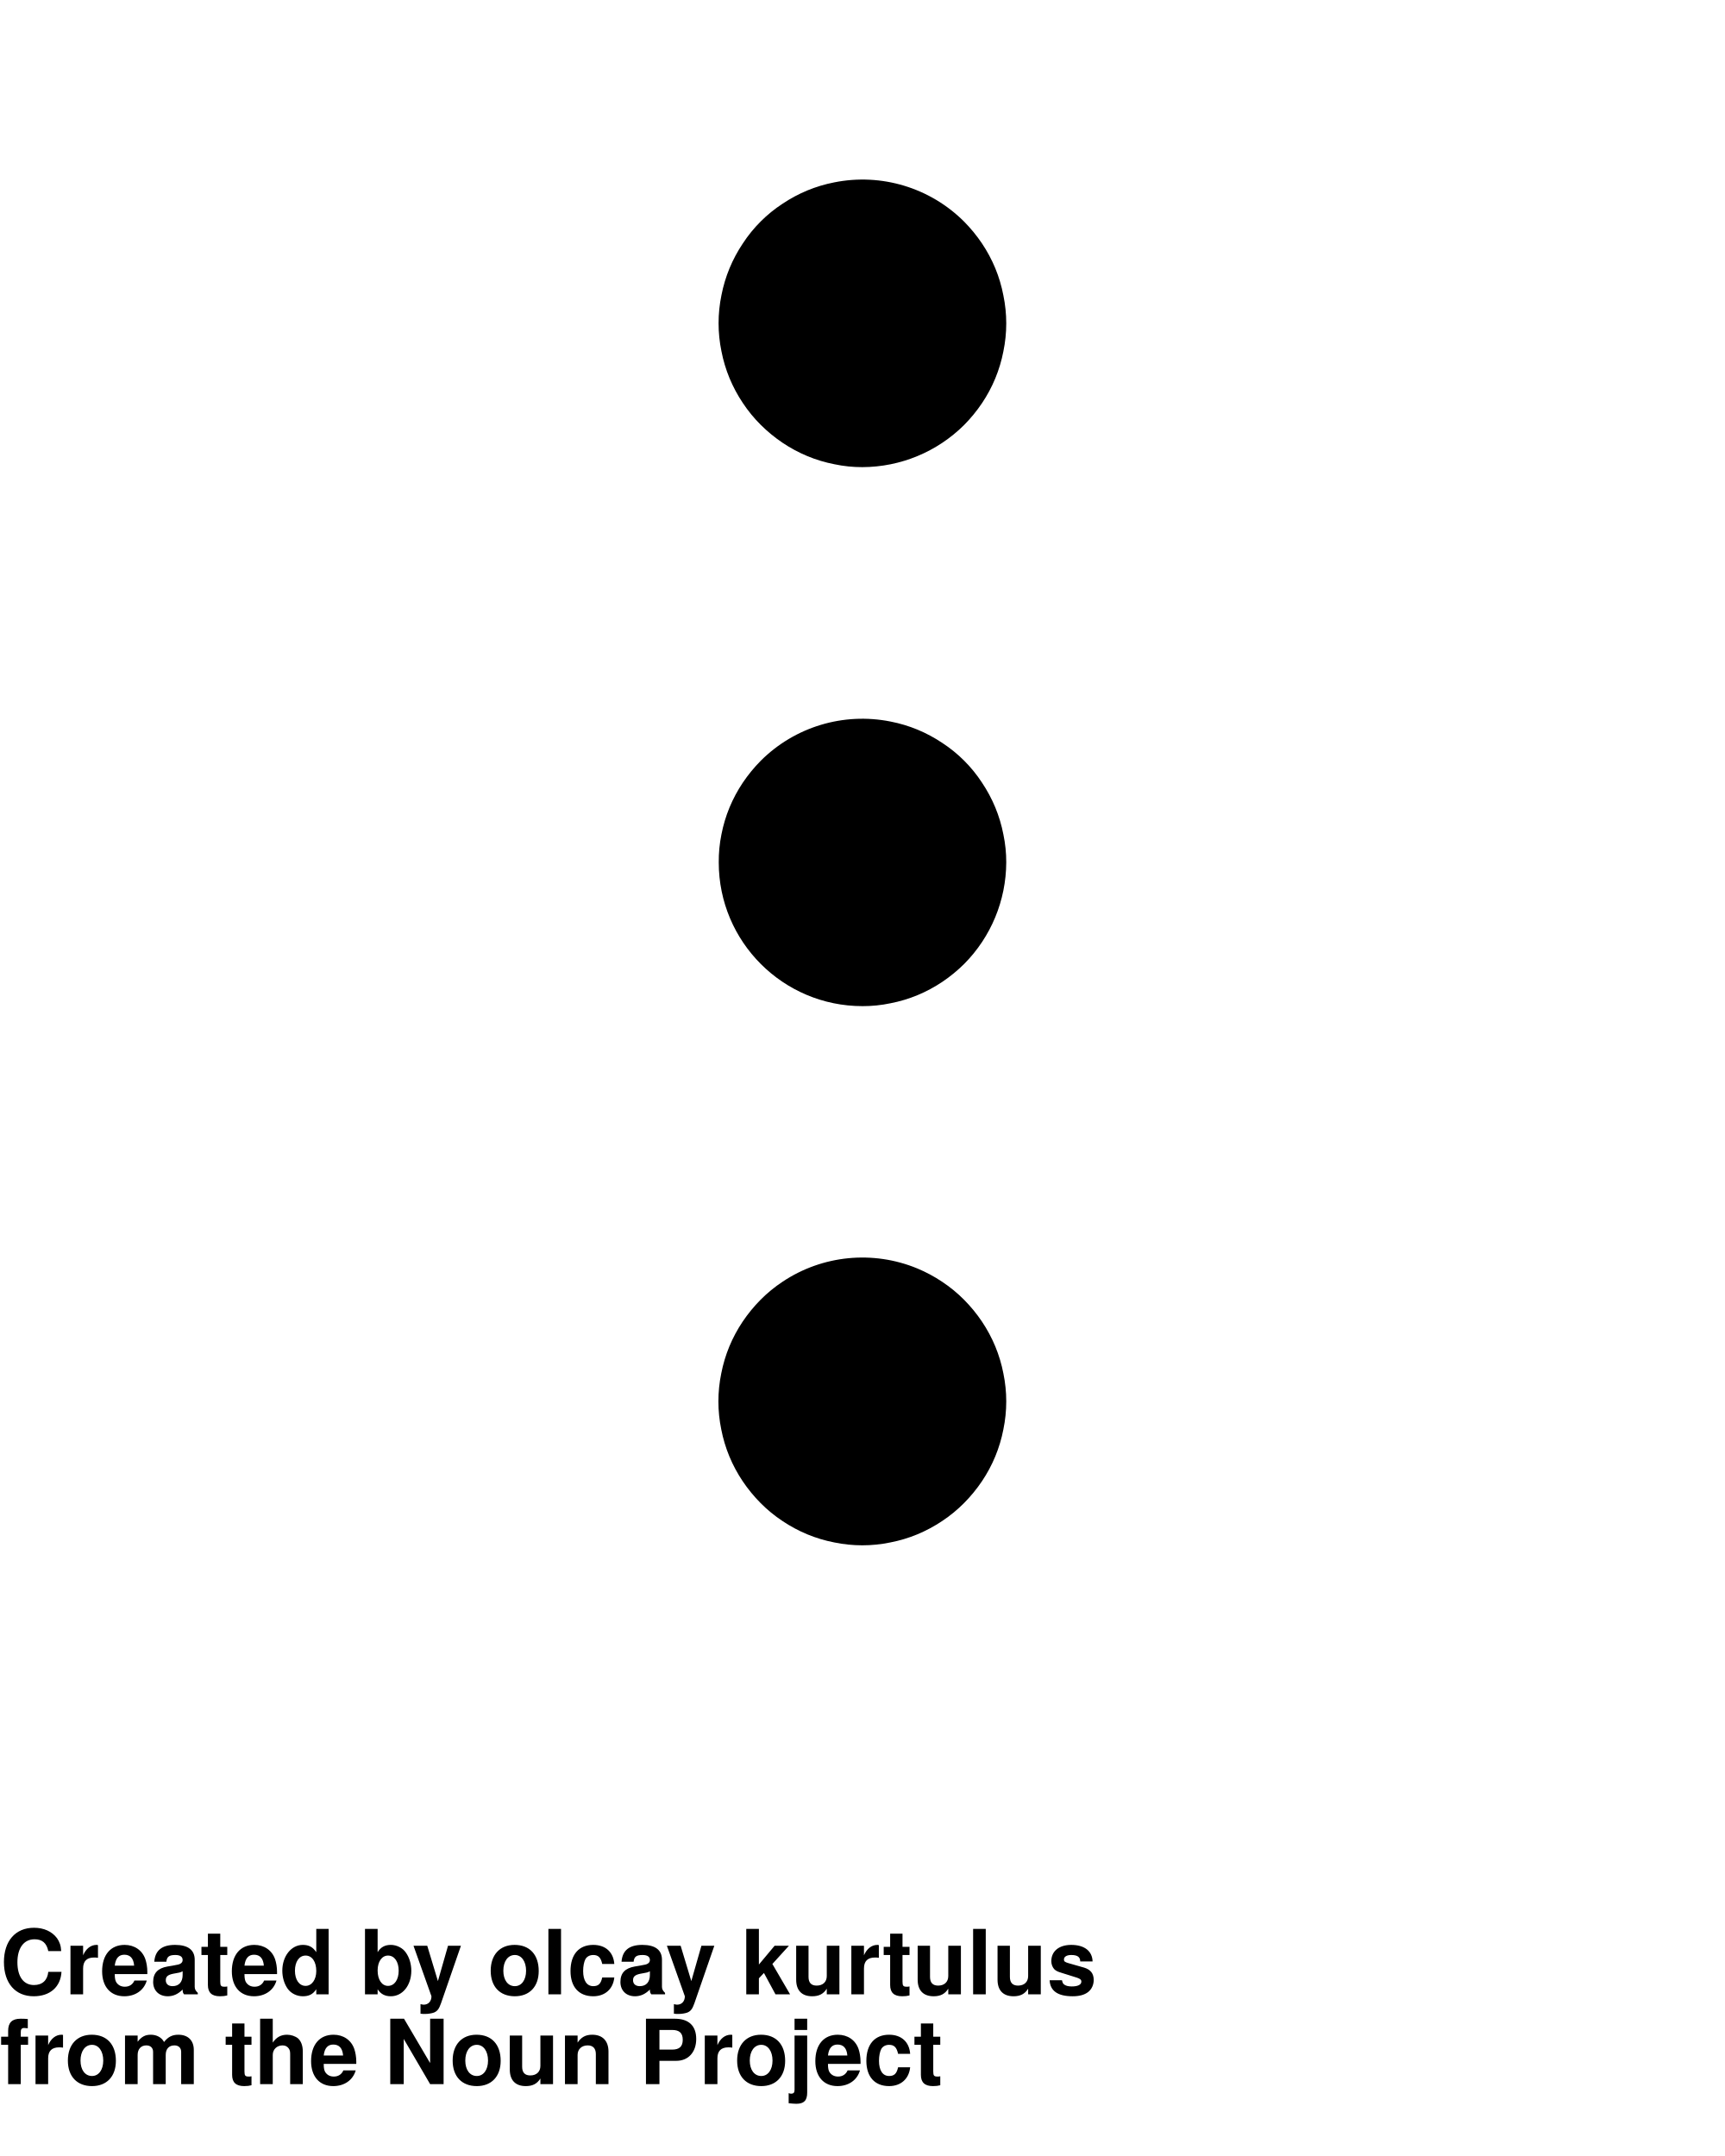
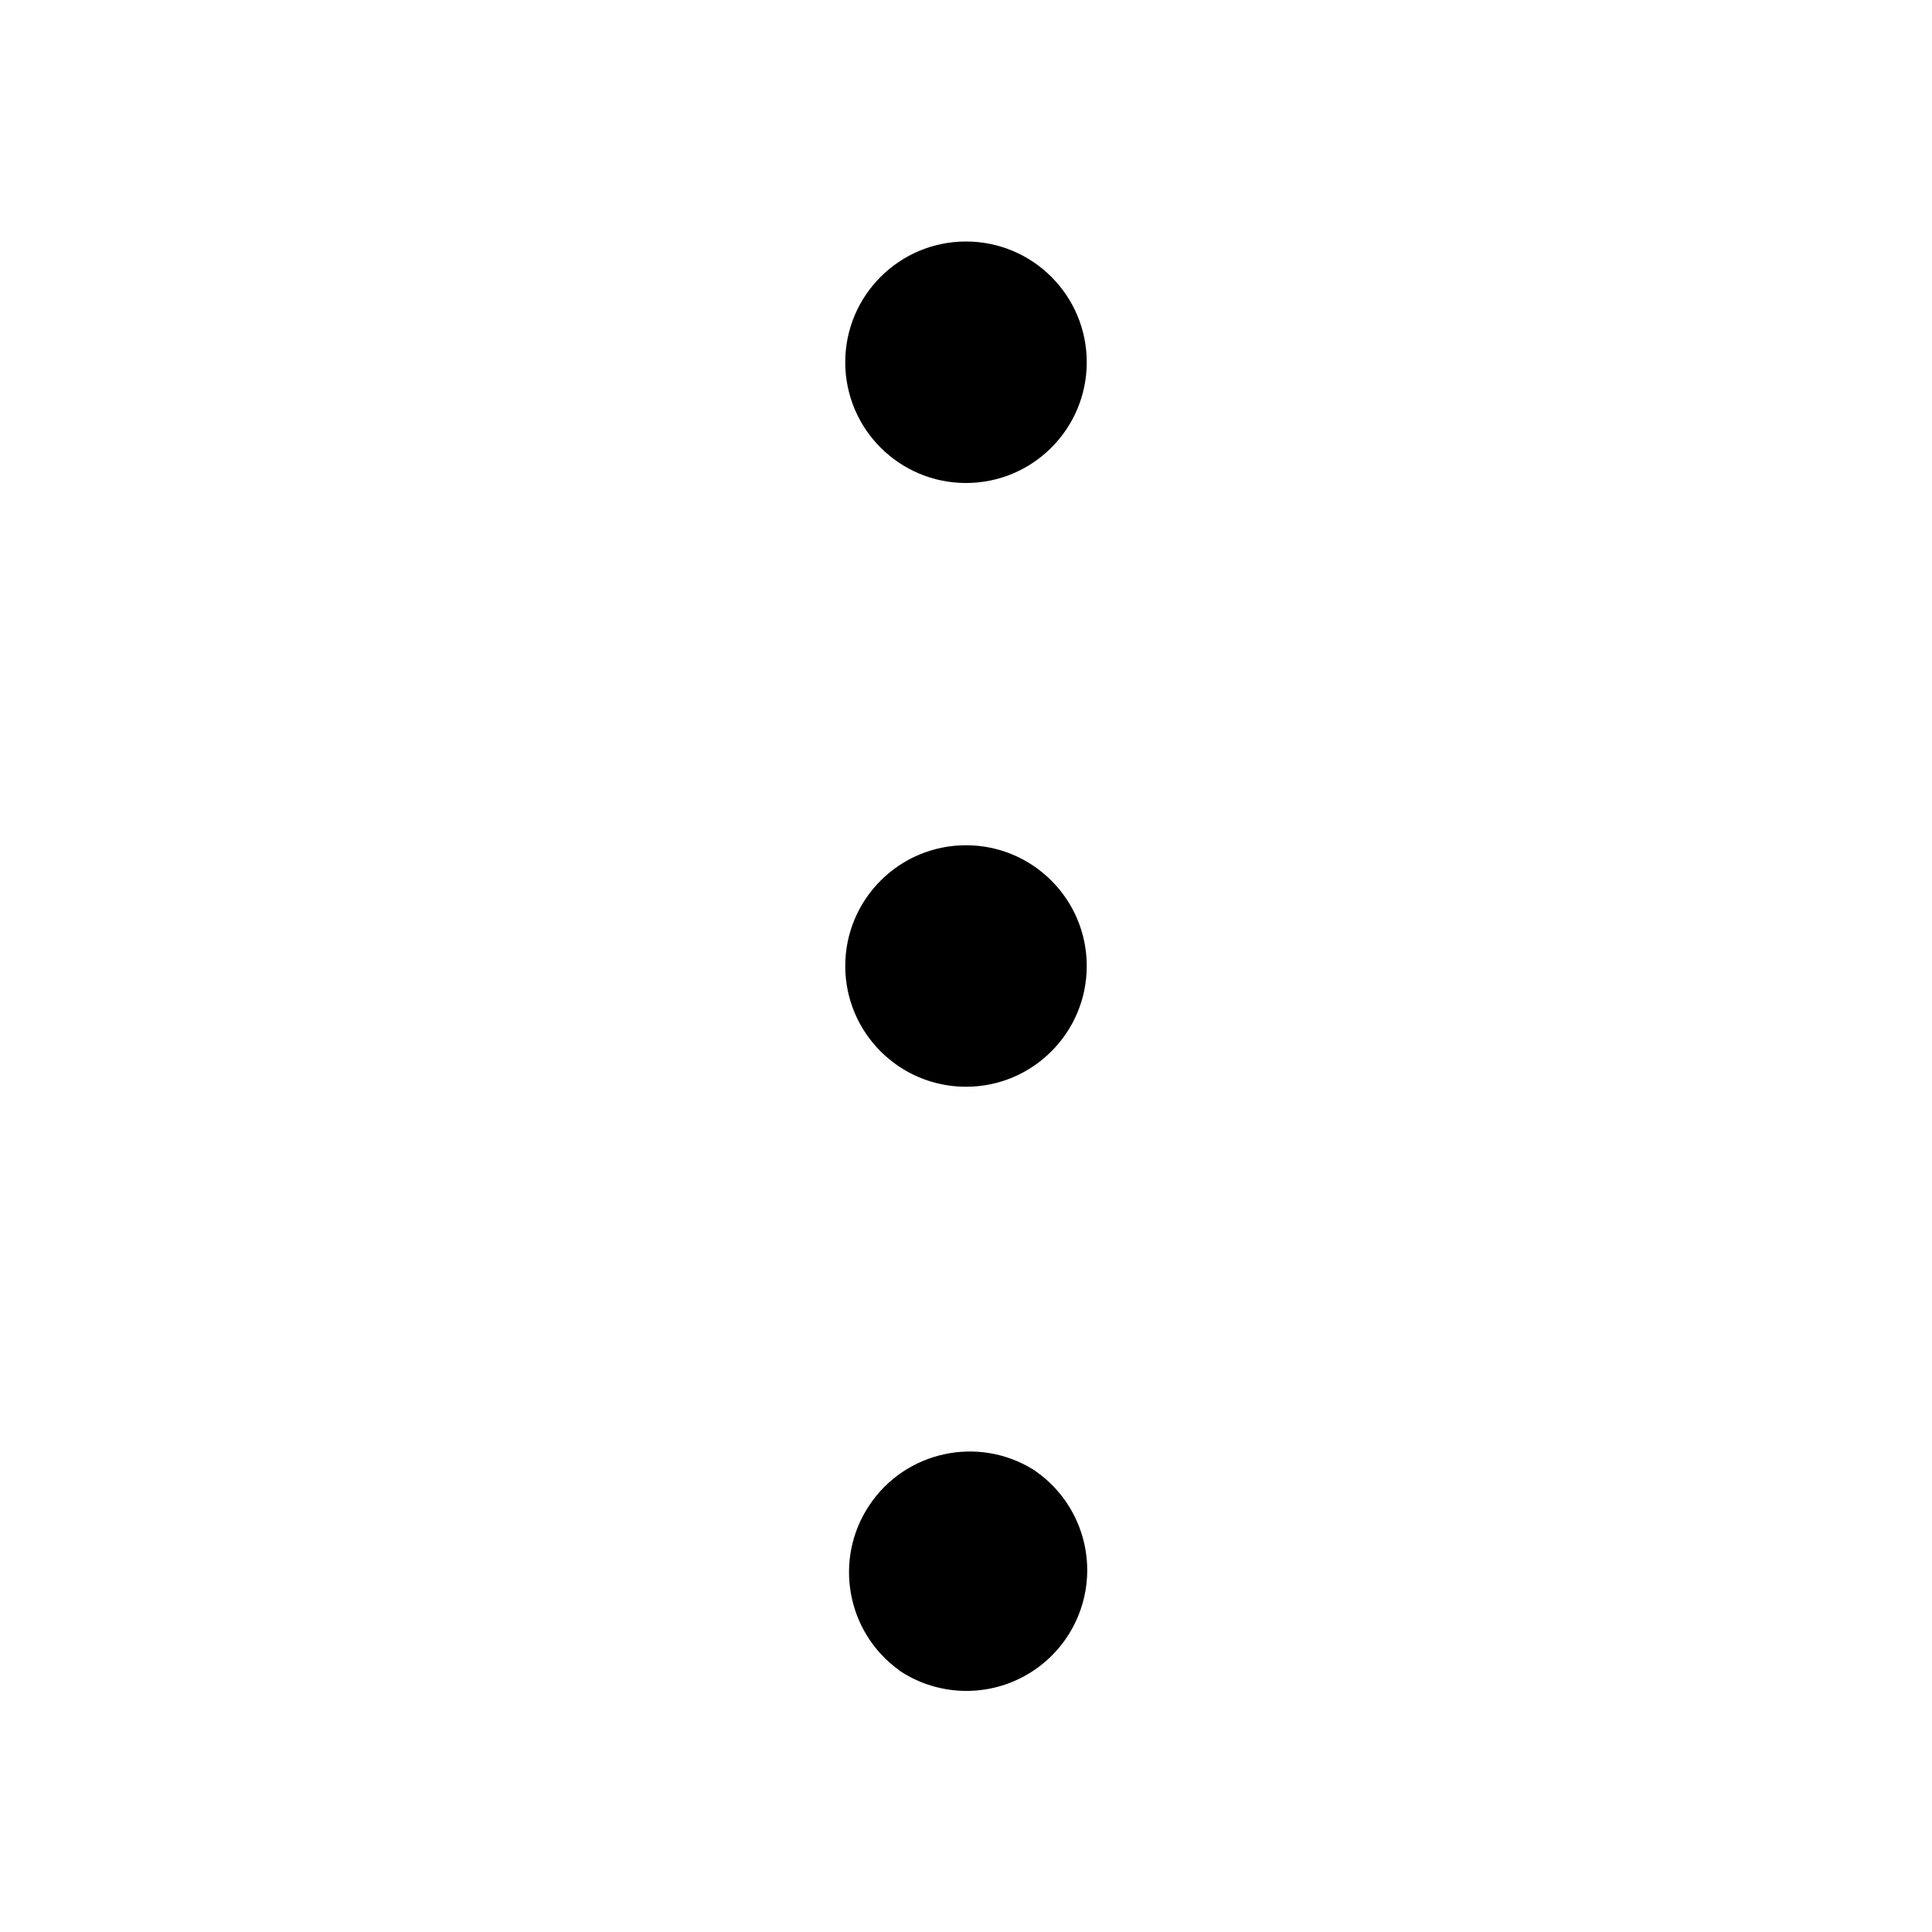
- <svg xmlns="http://www.w3.org/2000/svg" viewBox="0 0 96 120" x="0px" y="0px">
-   <g>
-     <path d="M55.84,16.44a7.68,7.68,0,0,1,0,3.12,7.82,7.82,0,0,1-1.19,2.88,8.35,8.35,0,0,1-1,1.22A8.07,8.07,0,0,1,48,26a7.42,7.42,0,0,1-1.56-.16,7.8,7.8,0,0,1-1.5-.45,8,8,0,0,1-1.38-.74,8.4,8.4,0,0,1-1.22-1,7.75,7.75,0,0,1-1-1.22,8,8,0,0,1-.74-1.38,7.84,7.84,0,0,1-.45-1.5,7.7,7.7,0,0,1,0-3.12,7.86,7.86,0,0,1,.45-1.5,8,8,0,0,1,.74-1.38,7.6,7.6,0,0,1,2.21-2.21,8,8,0,0,1,1.38-.74,7.87,7.87,0,0,1,1.5-.45,8,8,0,0,1,7.22,2.18,8.39,8.39,0,0,1,1,1.22,8,8,0,0,1,.74,1.38A7.86,7.86,0,0,1,55.84,16.44Zm-.45,28.5a8,8,0,0,0-.74-1.38,7.61,7.61,0,0,0-2.21-2.21,8,8,0,0,0-1.38-.74,7.88,7.88,0,0,0-1.5-.45,8,8,0,0,0-7.22,2.18,8.42,8.42,0,0,0-1,1.22,8,8,0,0,0-.74,1.38,7.86,7.86,0,0,0-.45,1.5A7.46,7.46,0,0,0,40,48a8,8,0,0,0,8,8,7.42,7.42,0,0,0,1.56-.16,7.81,7.81,0,0,0,1.5-.45,8,8,0,0,0,1.38-.74,8.4,8.4,0,0,0,1.22-1A8.07,8.07,0,0,0,56,48a7.46,7.46,0,0,0-.16-1.56A7.86,7.86,0,0,0,55.39,44.94Zm0,30a8,8,0,0,0-.74-1.38,8.39,8.39,0,0,0-1-1.22,7.75,7.75,0,0,0-1.22-1,8,8,0,0,0-1.38-.74,8,8,0,0,0-7.5.74,7.75,7.75,0,0,0-1.22,1,8.42,8.42,0,0,0-1,1.22,8,8,0,0,0-.74,1.38,7.86,7.86,0,0,0-.45,1.5,7.7,7.7,0,0,0,0,3.12,7.84,7.84,0,0,0,.45,1.5,8,8,0,0,0,.74,1.38,8.38,8.38,0,0,0,1,1.22,7.74,7.74,0,0,0,1.22,1,8,8,0,0,0,1.38.74,7.8,7.8,0,0,0,1.5.45,7.68,7.68,0,0,0,3.12,0,7.81,7.81,0,0,0,1.5-.45,8,8,0,0,0,1.38-.74,7.74,7.74,0,0,0,1.22-1,8.35,8.35,0,0,0,1-1.22,7.82,7.82,0,0,0,1.19-2.88,7.68,7.68,0,0,0,0-3.12A7.86,7.86,0,0,0,55.39,74.94Z" />
-   </g>
-   <text x="0" y="111" fill="#000000" font-size="5px" font-weight="bold" font-family="'Helvetica Neue', Helvetica, Arial-Unicode, Arial, Sans-serif">Created by olcay kurtulus</text>
-   <text x="0" y="116" fill="#000000" font-size="5px" font-weight="bold" font-family="'Helvetica Neue', Helvetica, Arial-Unicode, Arial, Sans-serif">from the Noun Project</text>
+ <svg xmlns="http://www.w3.org/2000/svg" width="800px" height="800px" viewBox="0 0 16 16" fill="#000000">
+   <path fill-rule="evenodd" clip-rule="evenodd" d="M7.444 13.832a1 1 0 1 0 1.111-1.663 1 1 0 0 0-1.11 1.662zM8 9a1 1 0 1 1 0-2 1 1 0 0 1 0 2zm0-5a1 1 0 1 1 0-2 1 1 0 0 1 0 2z" />
</svg>
